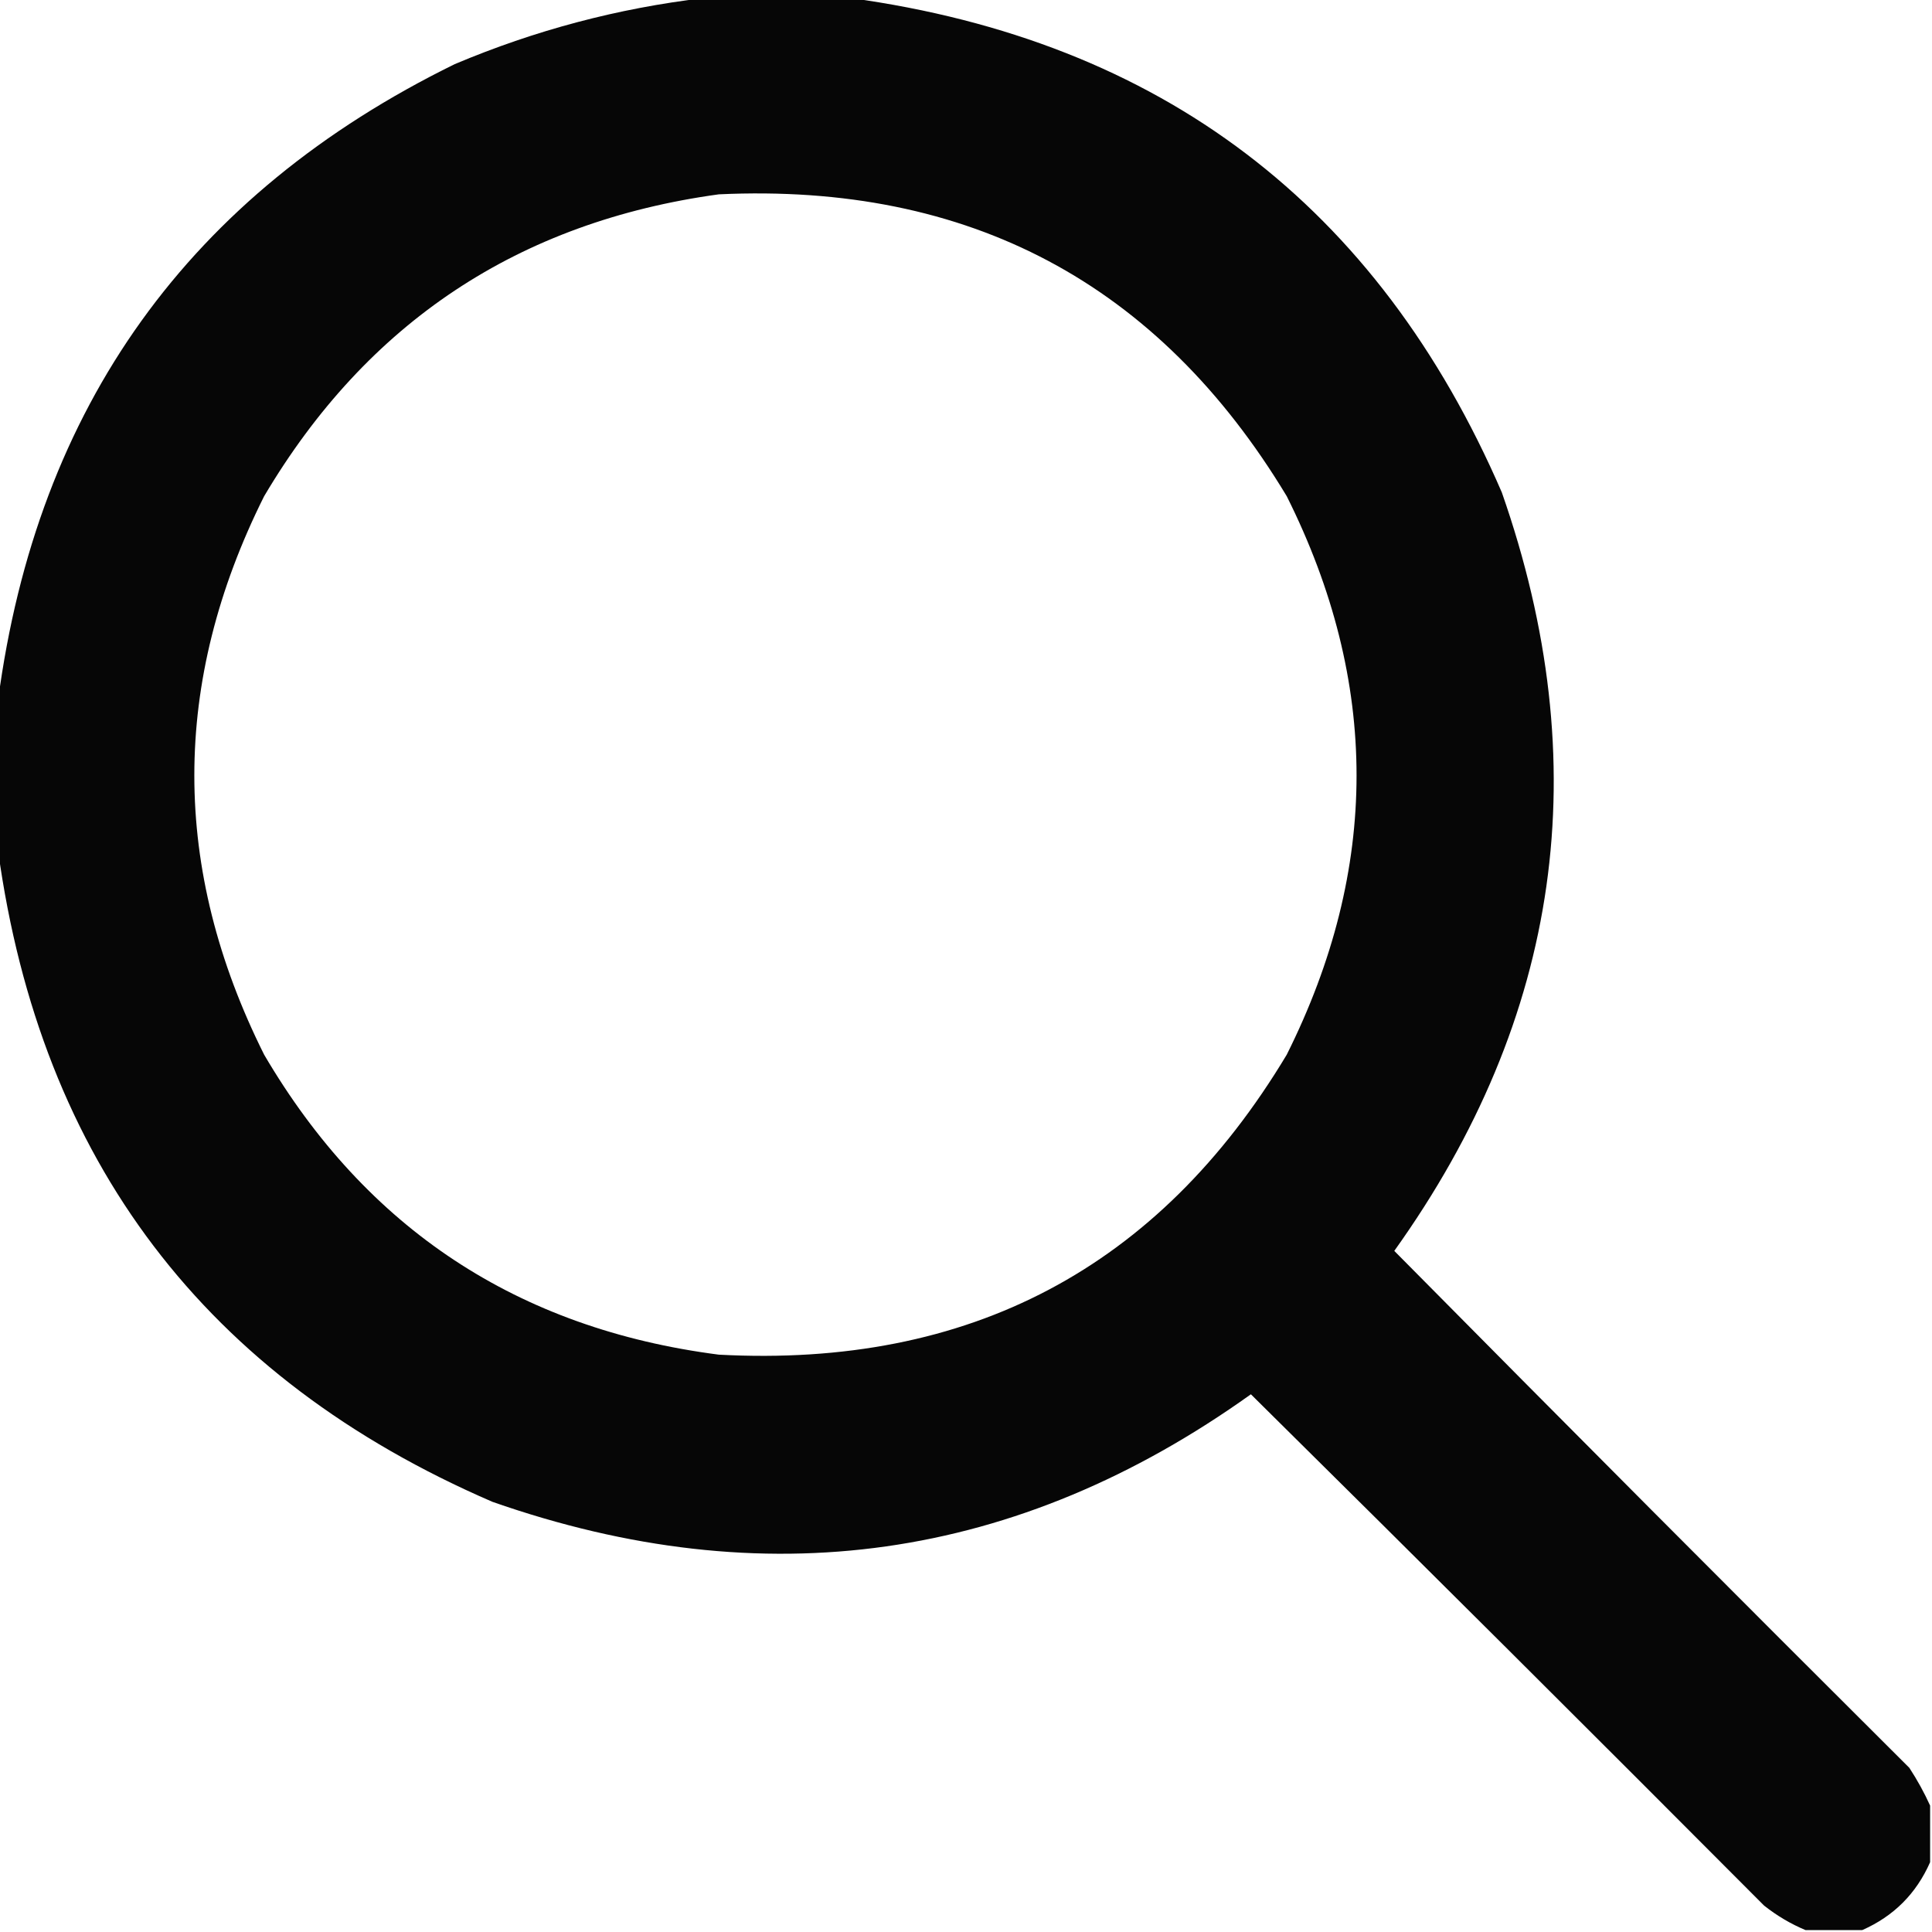
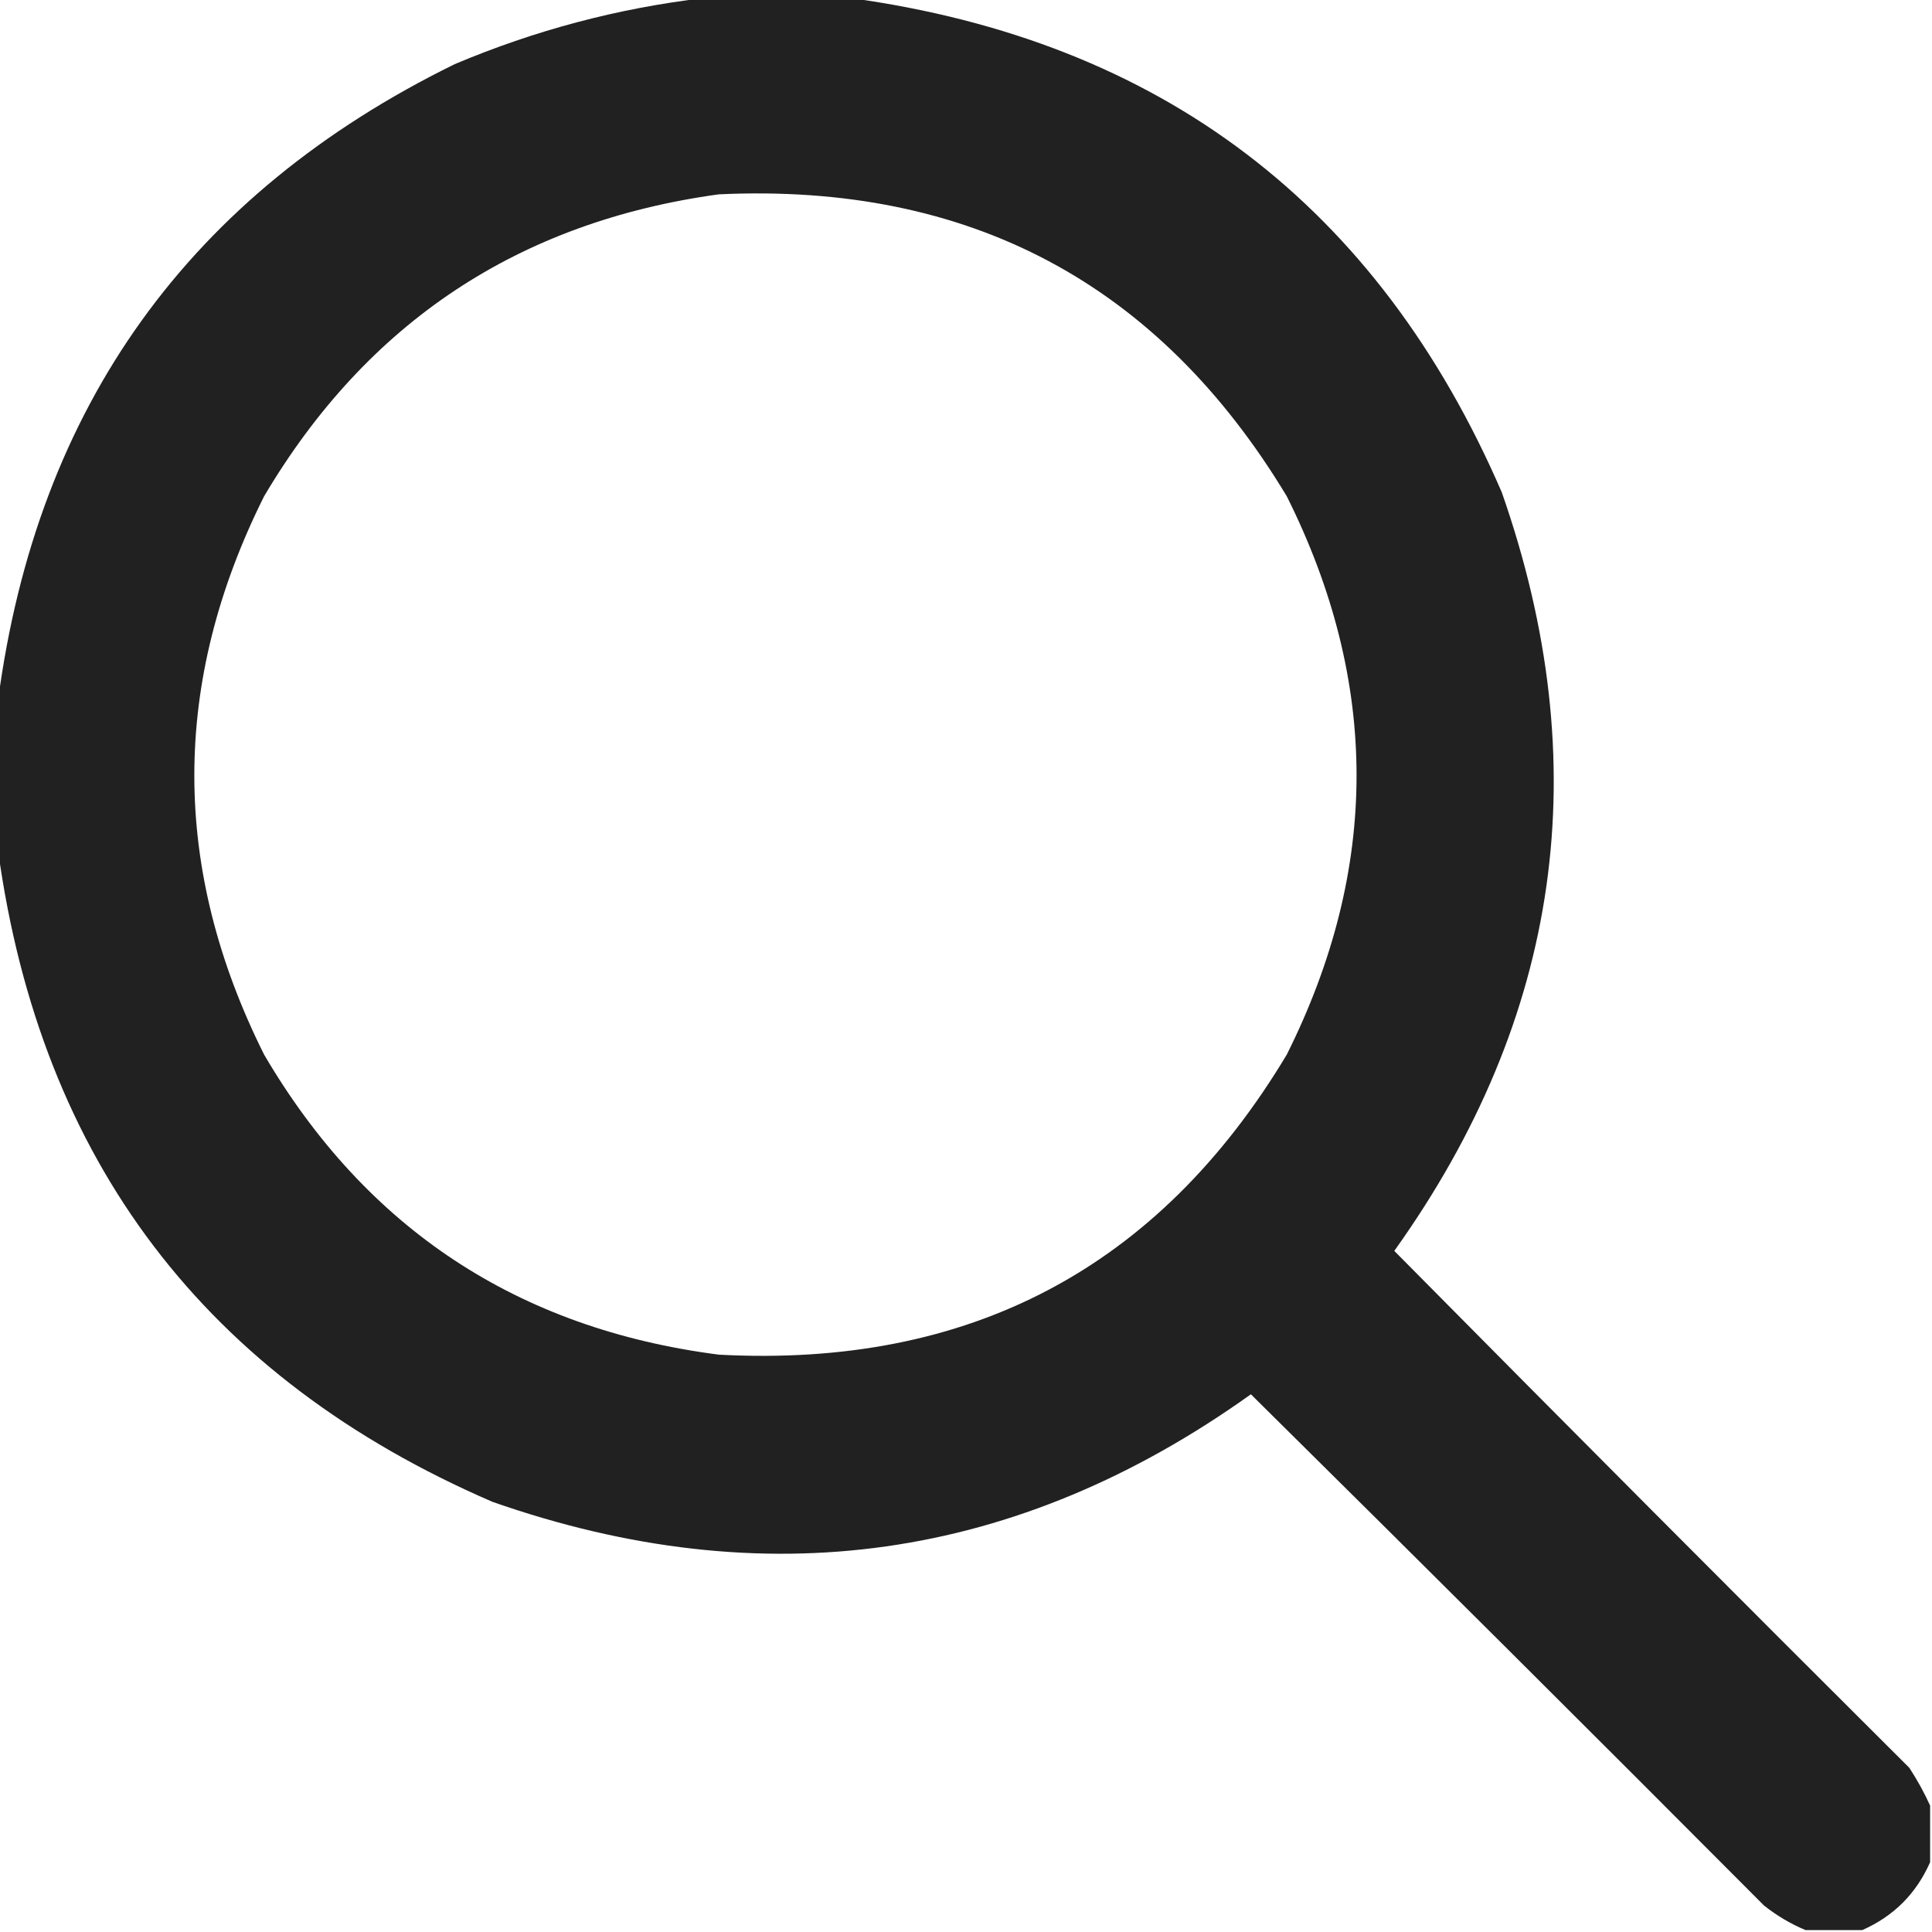
<svg xmlns="http://www.w3.org/2000/svg" version="1.1" width="512px" height="512px" style="shape-rendering:geometricPrecision; text-rendering:geometricPrecision; image-rendering:optimizeQuality; fill-rule:evenodd; clip-rule:evenodd">
  <g>
-     <path style="opacity:0.976" fill="#000000" d="M 186.5,-0.5 C 199.5,-0.5 212.5,-0.5 225.5,-0.5C 307.641,10.818 365.141,54.484 398,130.5C 423.247,202.604 413.747,269.604 369.5,331.5C 414.82,377.32 460.32,422.986 506,468.5C 508.13,471.767 509.963,475.1 511.5,478.5C 511.5,483.5 511.5,488.5 511.5,493.5C 507.833,501.833 501.833,507.833 493.5,511.5C 488.5,511.5 483.5,511.5 478.5,511.5C 474.6,509.877 470.933,507.711 467.5,505C 422.32,459.653 376.986,414.486 331.5,369.5C 269.588,413.749 202.588,423.249 130.5,398C 54.483,365.14 10.816,307.64 -0.5,225.5C -0.5,212.167 -0.5,198.833 -0.5,185.5C 9.823,107.691 50.157,51.525 120.5,17C 141.789,8.013 163.789,2.179 186.5,-0.5 Z M 190.5,51.5 C 256.811,48.399 306.978,75.065 341,131.5C 365.667,180.833 365.667,230.167 341,279.5C 307.078,336.052 256.911,362.552 190.5,359C 137.234,352.132 97.067,325.632 70,279.5C 45.333,230.167 45.333,180.833 70,131.5C 97.281,85.442 137.448,58.775 190.5,51.5 Z" />
+     <path style="opacity:0.976" fill="#1C1C1C" d="M 186.5,-0.5 C 199.5,-0.5 212.5,-0.5 225.5,-0.5C 307.641,10.818 365.141,54.484 398,130.5C 423.247,202.604 413.747,269.604 369.5,331.5C 414.82,377.32 460.32,422.986 506,468.5C 508.13,471.767 509.963,475.1 511.5,478.5C 511.5,483.5 511.5,488.5 511.5,493.5C 507.833,501.833 501.833,507.833 493.5,511.5C 488.5,511.5 483.5,511.5 478.5,511.5C 474.6,509.877 470.933,507.711 467.5,505C 422.32,459.653 376.986,414.486 331.5,369.5C 269.588,413.749 202.588,423.249 130.5,398C 54.483,365.14 10.816,307.64 -0.5,225.5C -0.5,212.167 -0.5,198.833 -0.5,185.5C 9.823,107.691 50.157,51.525 120.5,17C 141.789,8.013 163.789,2.179 186.5,-0.5 Z M 190.5,51.5 C 256.811,48.399 306.978,75.065 341,131.5C 365.667,180.833 365.667,230.167 341,279.5C 307.078,336.052 256.911,362.552 190.5,359C 137.234,352.132 97.067,325.632 70,279.5C 45.333,230.167 45.333,180.833 70,131.5C 97.281,85.442 137.448,58.775 190.5,51.5 Z" />
  </g>
</svg>
